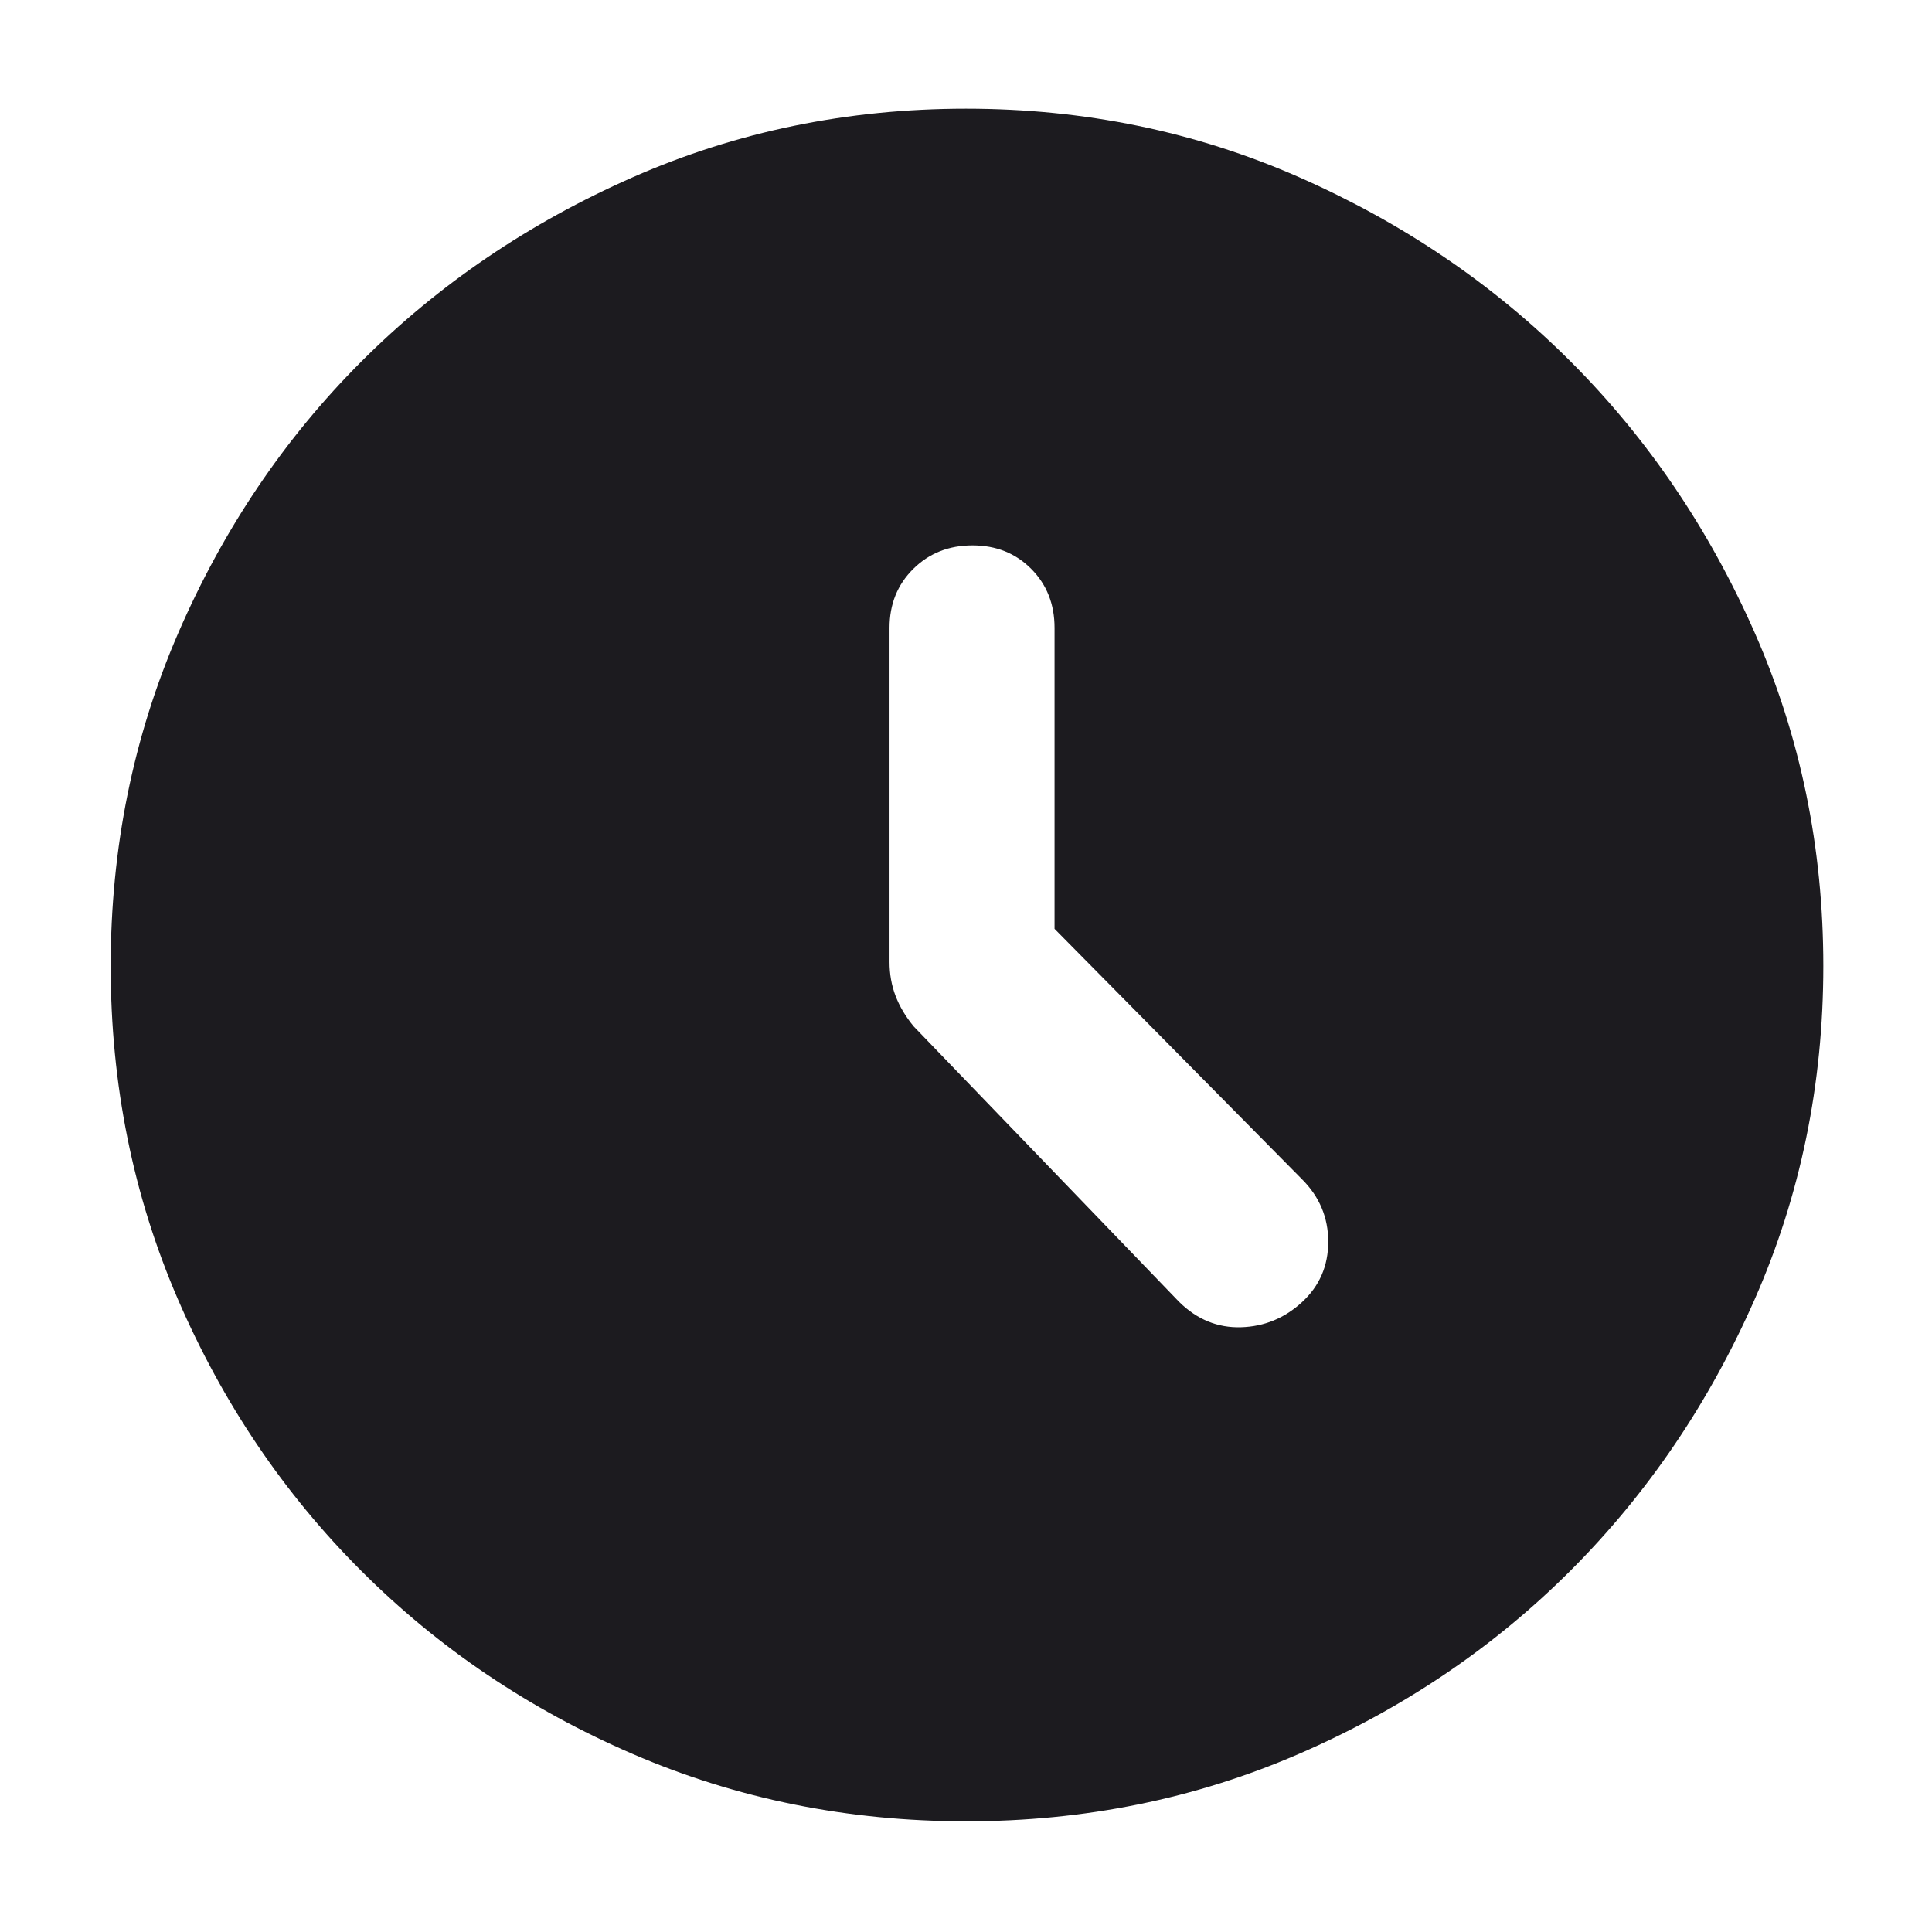
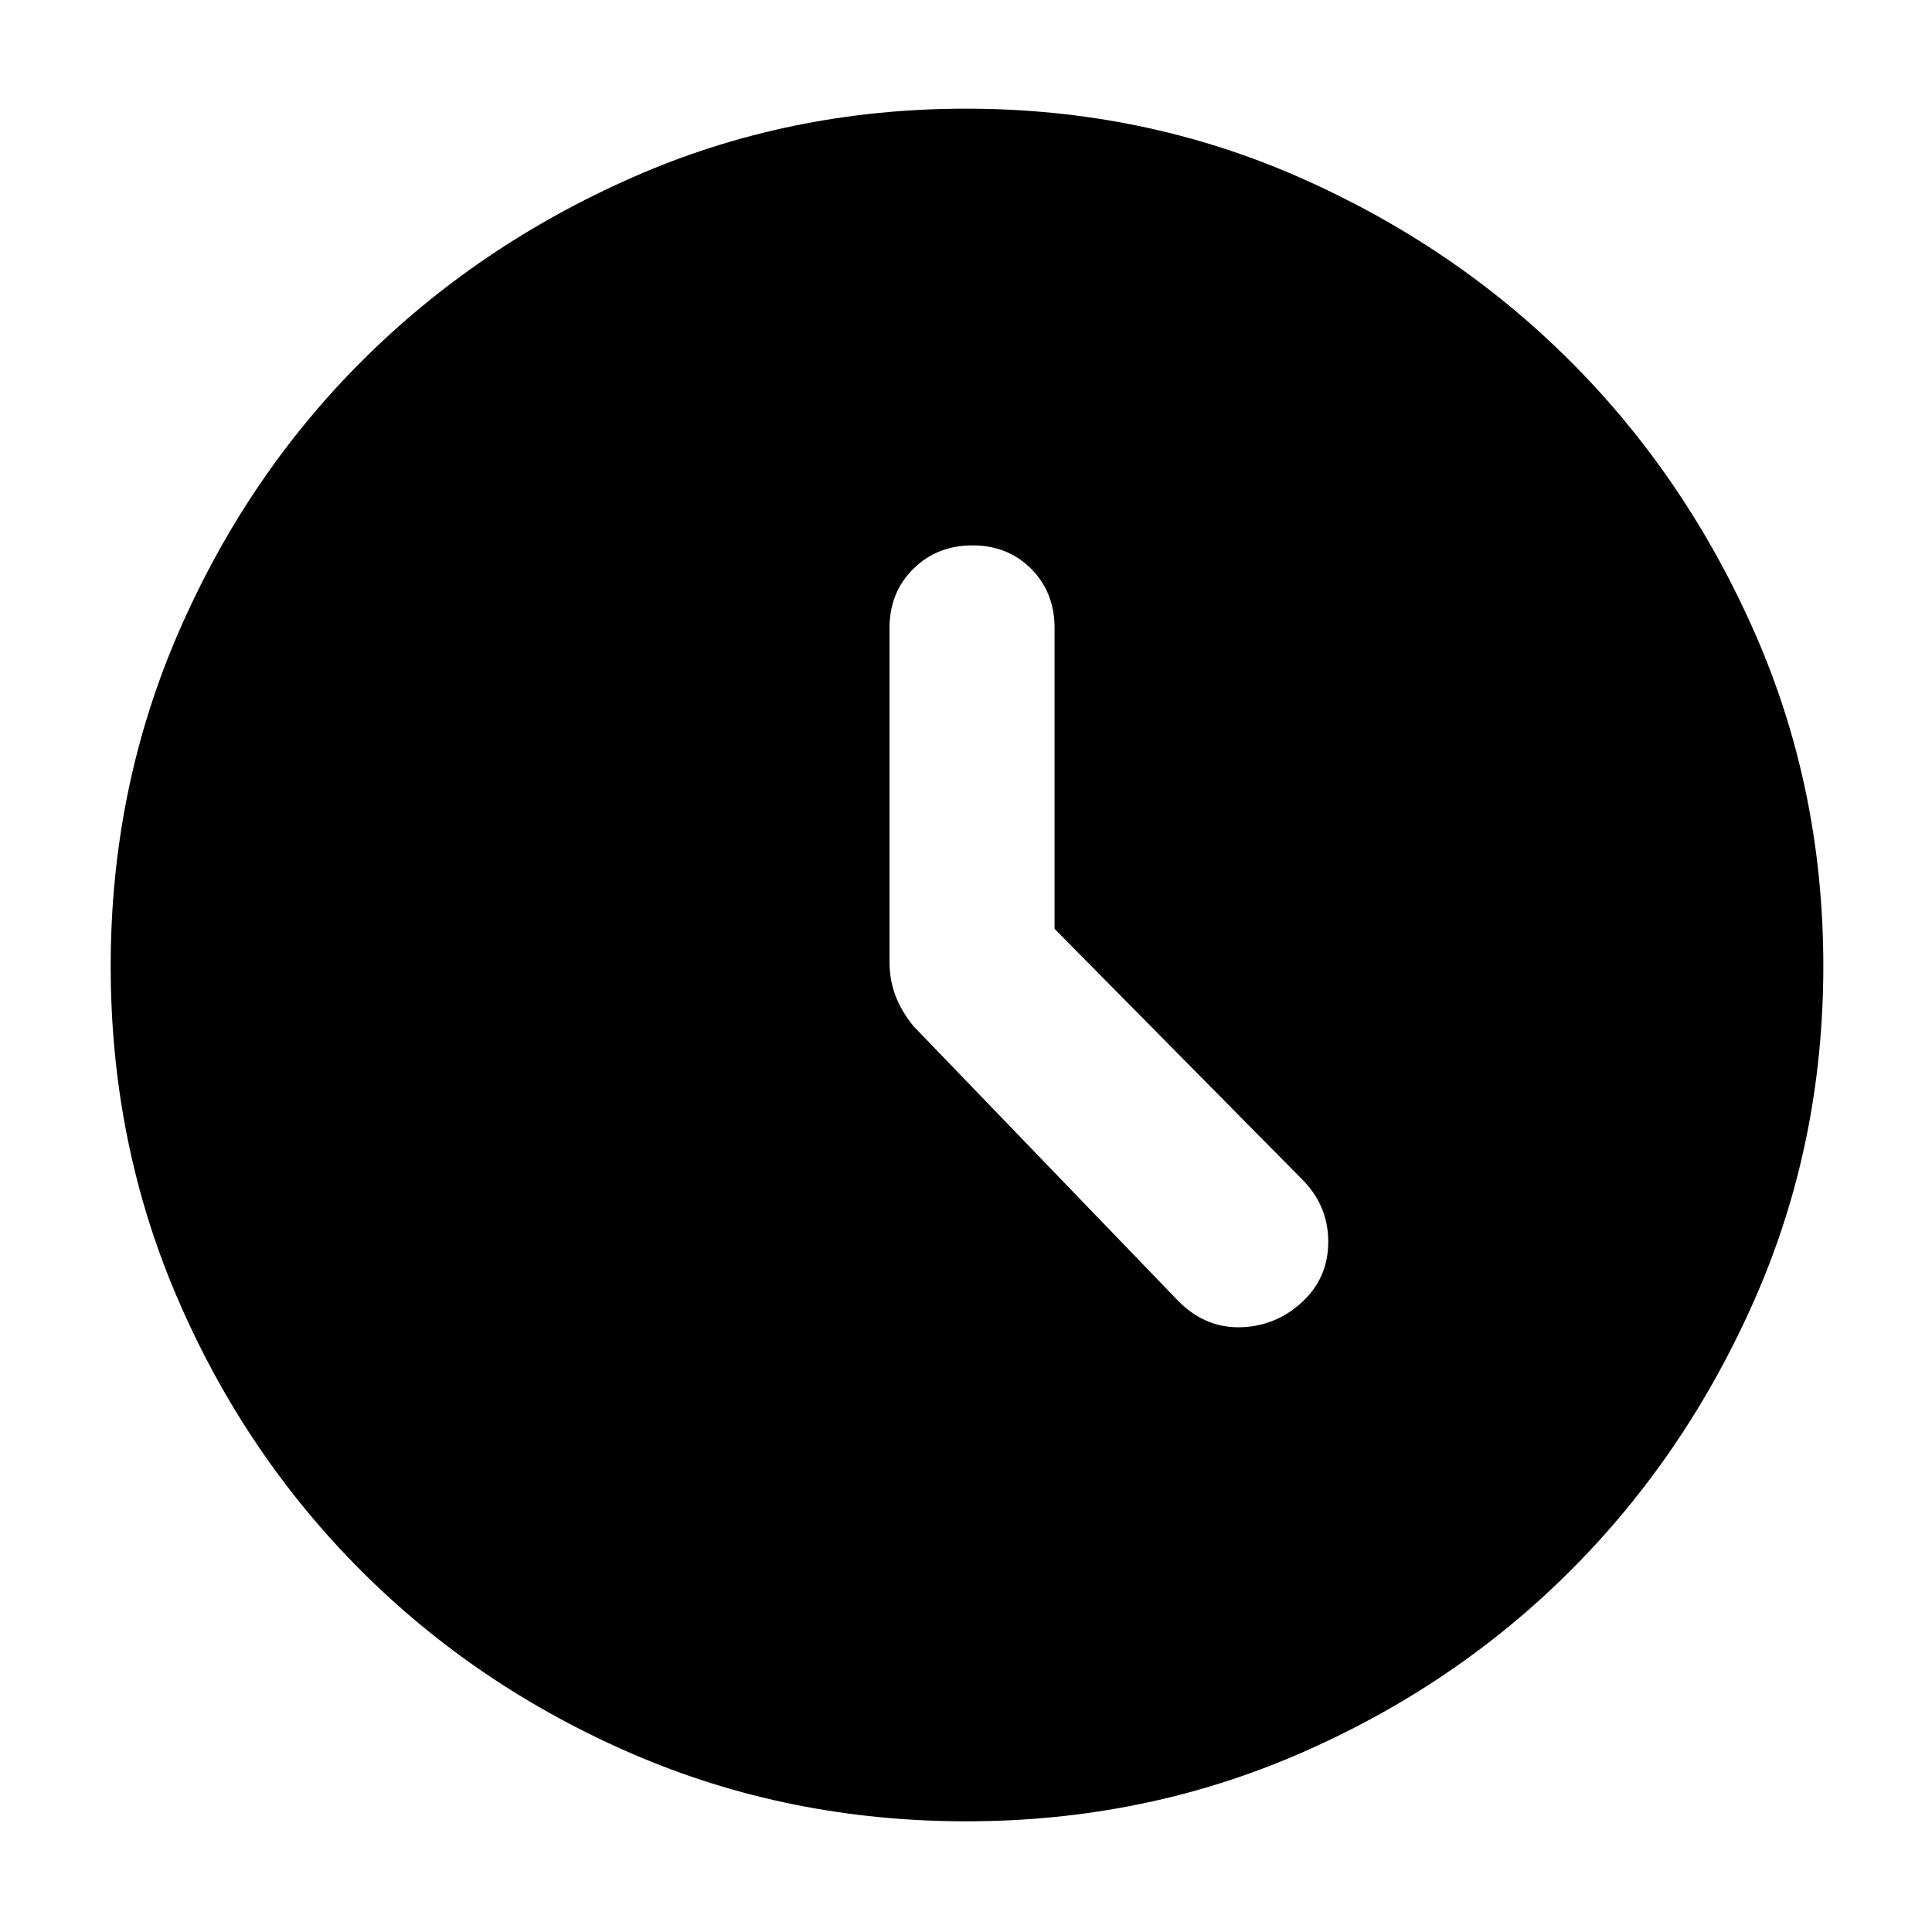
<svg xmlns="http://www.w3.org/2000/svg" width="100%" height="100%" viewBox="0 0 48 48" fill="none">
  <mask id="mask0_1550_9062" style="mask-type:alpha" maskUnits="userSpaceOnUse" x="0" y="0" width="100%" height="100%">
    <rect width="100%" height="100%" fill="#D9D9D9" />
  </mask>
  <g mask="url(#mask0_1550_9062)">
-     <path d="M26.2 23.077V15.6C26.2 15.011 26.007 14.522 25.62 14.133C25.233 13.744 24.747 13.55 24.161 13.55C23.574 13.55 23.084 13.744 22.691 14.133C22.297 14.522 22.1 15.011 22.1 15.6V23.9C22.1 24.2 22.15 24.481 22.25 24.743C22.35 25.005 22.5 25.257 22.7 25.5L29.3 32.35C29.742 32.783 30.253 32.992 30.832 32.975C31.41 32.958 31.917 32.75 32.35 32.35C32.783 31.95 33 31.45 33 30.85C33 30.25 32.783 29.733 32.35 29.3L26.2 23.077ZM24.007 45.25C21.069 45.25 18.31 44.694 15.731 43.582C13.152 42.469 10.9 40.952 8.976 39.028C7.051 37.105 5.532 34.855 4.419 32.277C3.306 29.7 2.75 26.942 2.75 24.006C2.75 21.069 3.31 18.309 4.429 15.726C5.549 13.143 7.066 10.894 8.98 8.98C10.894 7.066 13.141 5.54 15.721 4.404C18.301 3.268 21.06 2.7 24 2.7C26.94 2.7 29.699 3.268 32.279 4.404C34.859 5.54 37.106 7.066 39.02 8.98C40.934 10.894 42.46 13.141 43.596 15.721C44.732 18.301 45.3 21.06 45.3 24C45.3 26.94 44.732 29.699 43.596 32.279C42.46 34.859 40.934 37.106 39.02 39.02C37.106 40.934 34.86 42.451 32.281 43.571C29.703 44.69 26.945 45.25 24.007 45.25Z" fill="#1C1B1F" />
+     <path d="M26.2 23.077V15.6C26.2 15.011 26.007 14.522 25.62 14.133C25.233 13.744 24.747 13.55 24.161 13.55C23.574 13.55 23.084 13.744 22.691 14.133C22.297 14.522 22.1 15.011 22.1 15.6V23.9C22.1 24.2 22.15 24.481 22.25 24.743C22.35 25.005 22.5 25.257 22.7 25.5L29.3 32.35C29.742 32.783 30.253 32.992 30.832 32.975C31.41 32.958 31.917 32.75 32.35 32.35C32.783 31.95 33 31.45 33 30.85C33 30.25 32.783 29.733 32.35 29.3L26.2 23.077ZM24.007 45.25C21.069 45.25 18.31 44.694 15.731 43.582C13.152 42.469 10.9 40.952 8.976 39.028C7.051 37.105 5.532 34.855 4.419 32.277C3.306 29.7 2.75 26.942 2.75 24.006C2.75 21.069 3.31 18.309 4.429 15.726C5.549 13.143 7.066 10.894 8.98 8.98C10.894 7.066 13.141 5.54 15.721 4.404C18.301 3.268 21.06 2.7 24 2.7C26.94 2.7 29.699 3.268 32.279 4.404C34.859 5.54 37.106 7.066 39.02 8.98C40.934 10.894 42.46 13.141 43.596 15.721C44.732 18.301 45.3 21.06 45.3 24C45.3 26.94 44.732 29.699 43.596 32.279C42.46 34.859 40.934 37.106 39.02 39.02C37.106 40.934 34.86 42.451 32.281 43.571C29.703 44.69 26.945 45.25 24.007 45.25Z" fill="currentColor" />
  </g>
</svg>
